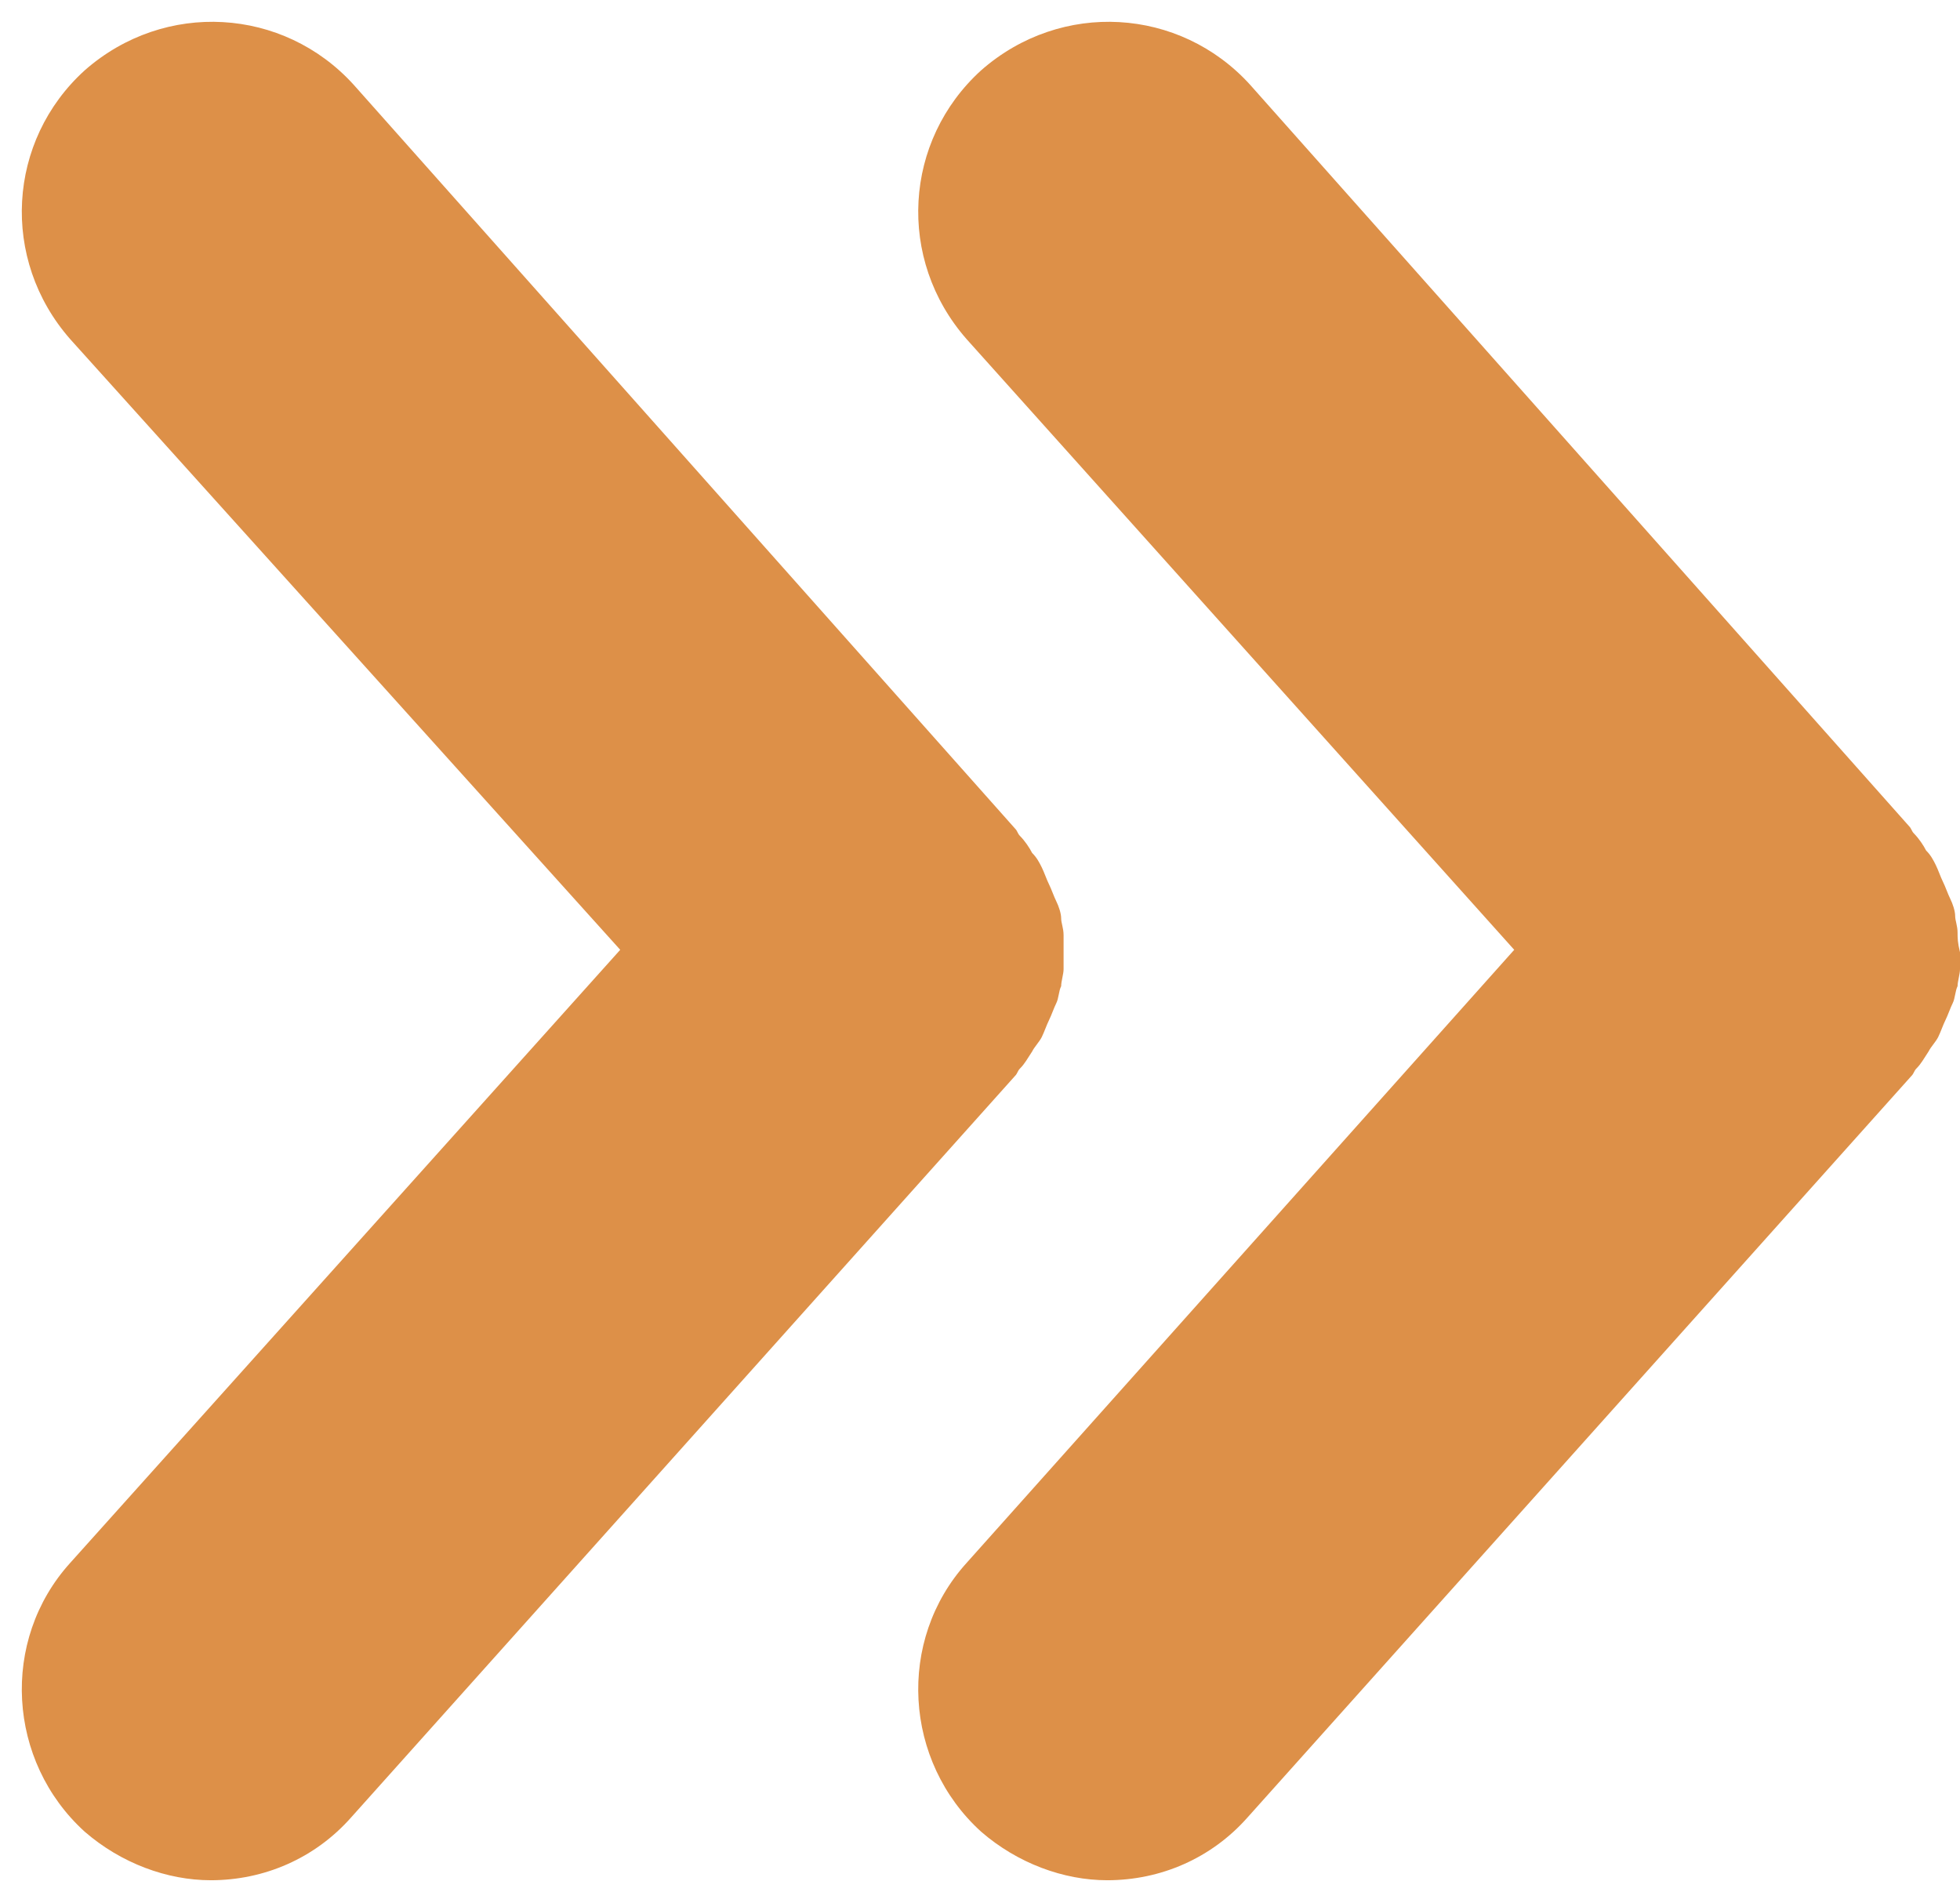
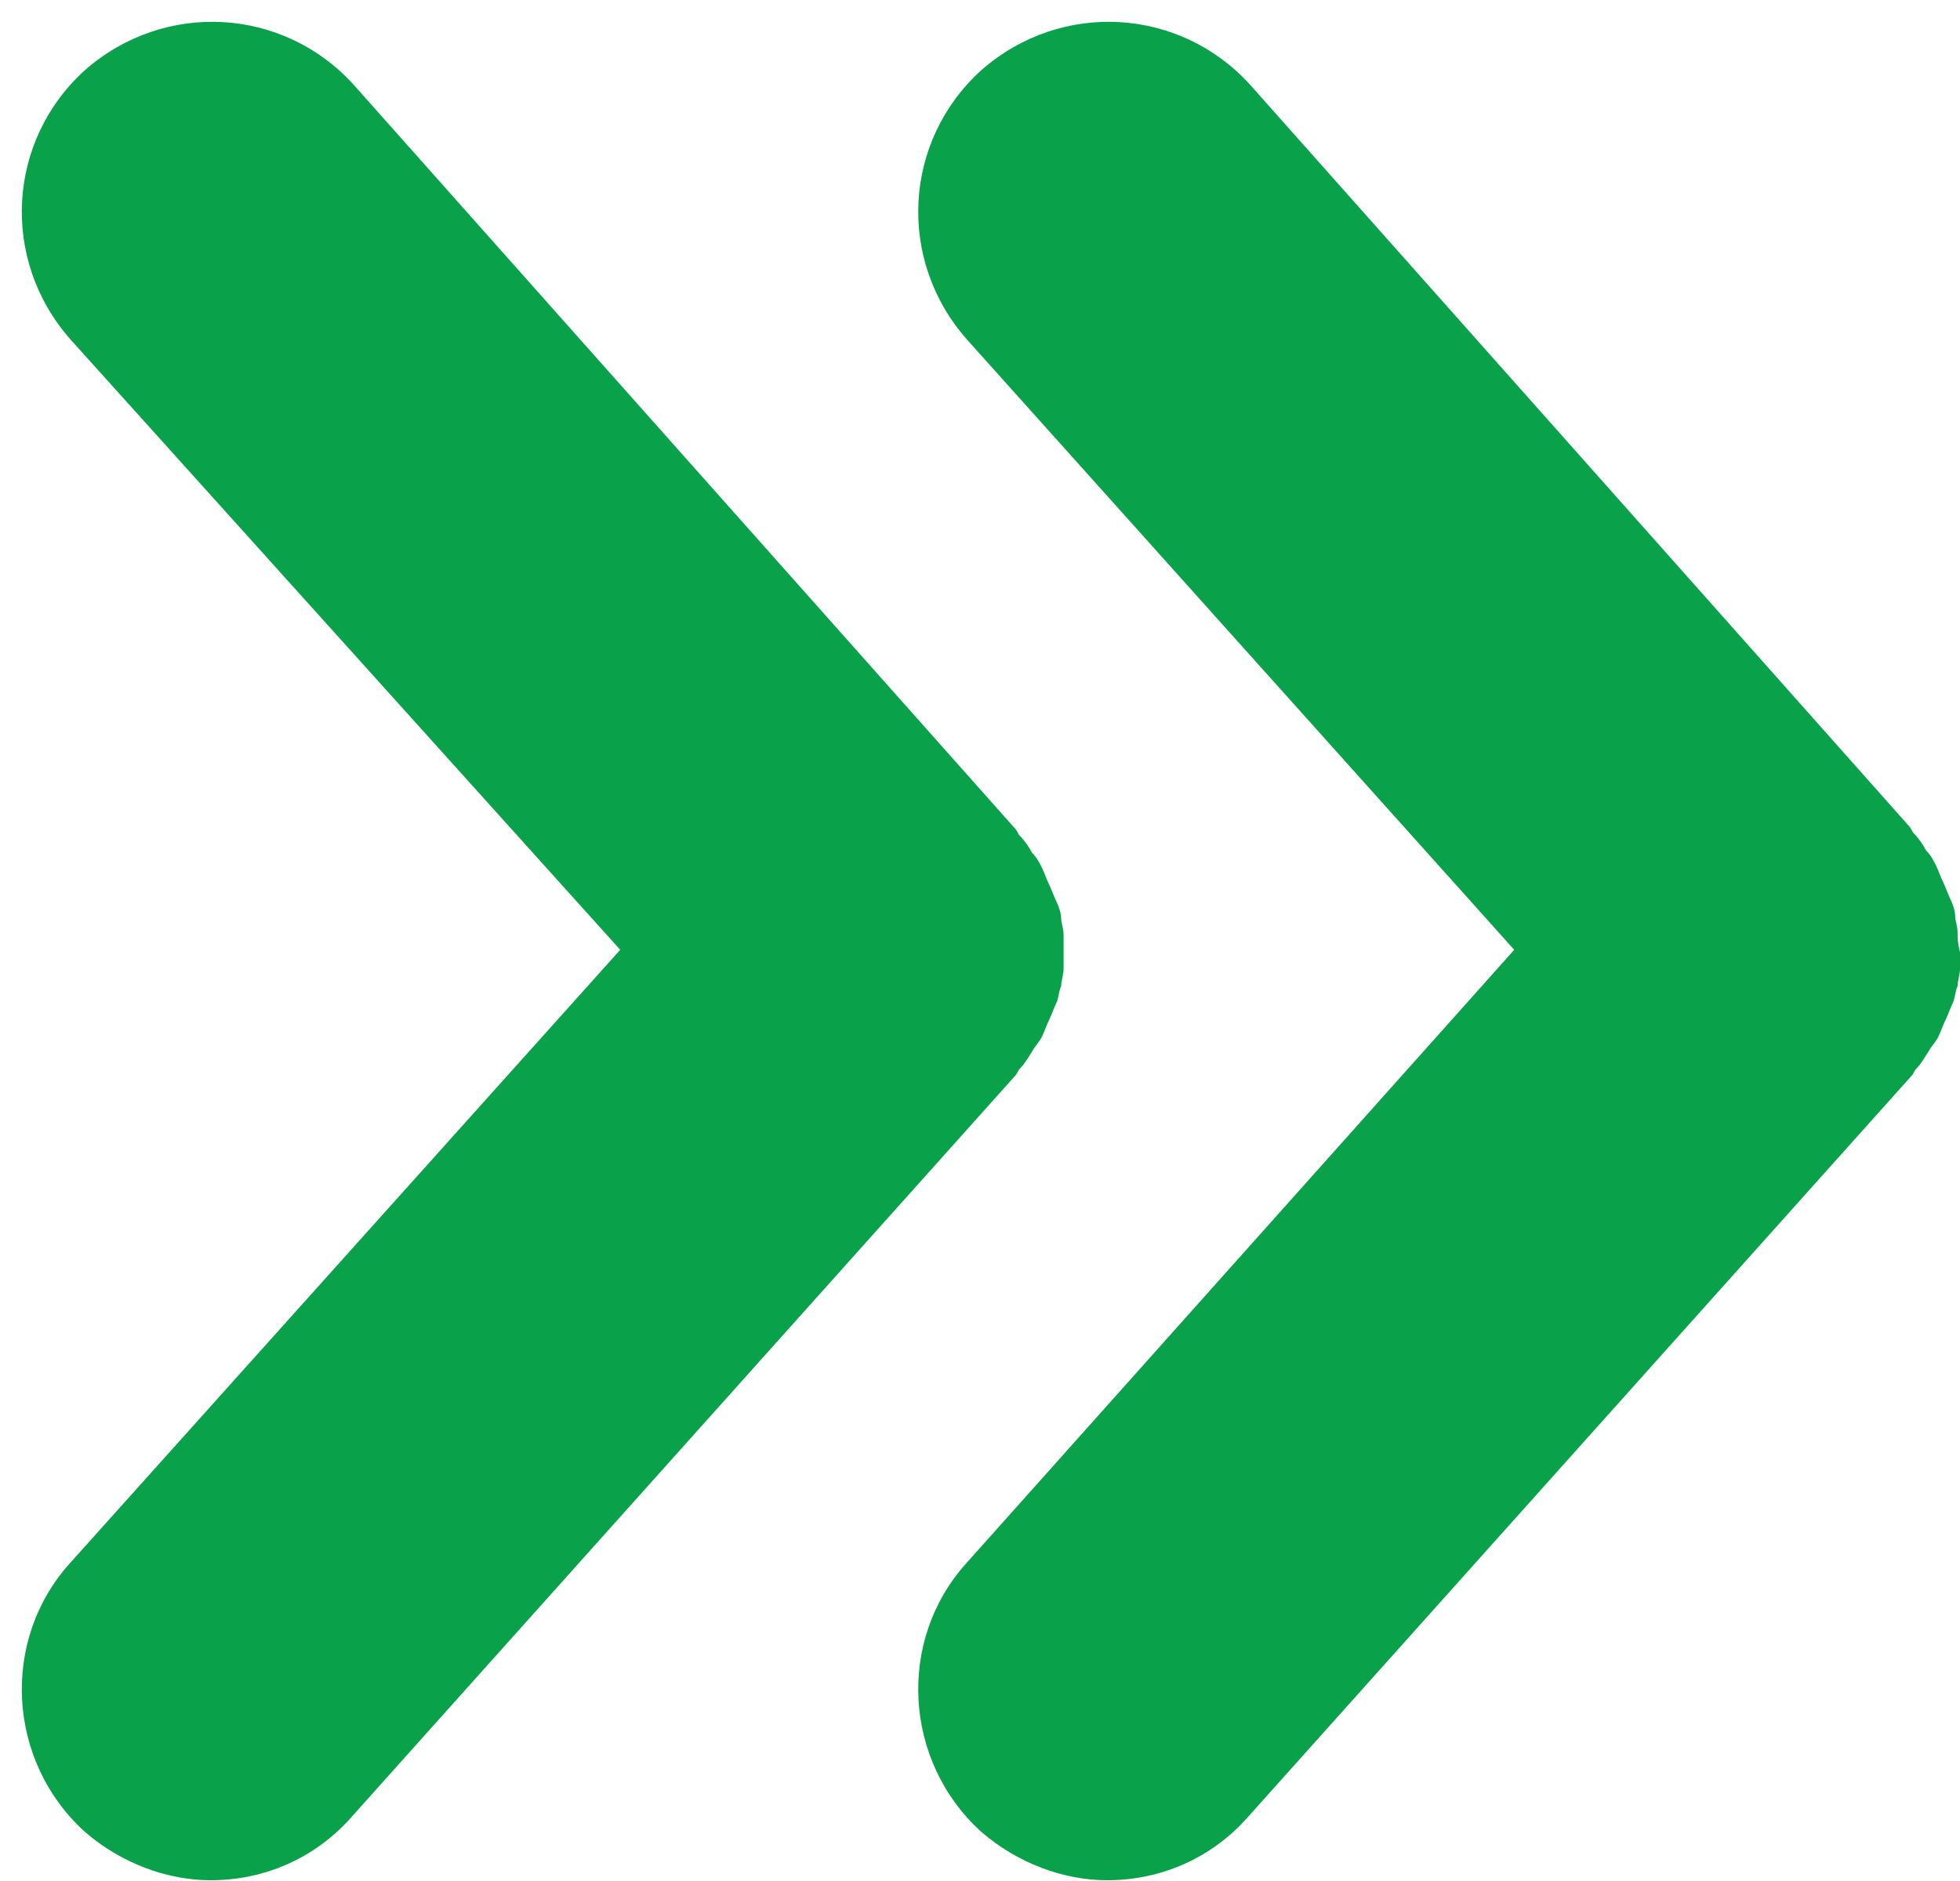
- <svg xmlns="http://www.w3.org/2000/svg" preserveAspectRatio="xMidYMid meet" version="1.0" viewBox="19.1 20.8 80.9 77.6" zoomAndPan="magnify" style="fill: #dd9048;" original_string_length="1412">
-   <g id="__id69_sym0z0ln4n" style="fill: #dd9048">
+ <svg xmlns="http://www.w3.org/2000/svg" preserveAspectRatio="xMidYMid meet" version="1.0" viewBox="19.1 20.8 80.9 77.6" zoomAndPan="magnify" original_string_length="1412">
+   <g id="__id69_sym0z0ln4n" style="fill: #0aa14b">
    <path d="M99.9,59.3c0-0.3-0.1-0.5-0.1-0.7c0-0.2-0.1-0.5-0.2-0.7c-0.1-0.2-0.2-0.5-0.3-0.7c-0.1-0.2-0.2-0.5-0.3-0.7 c-0.1-0.2-0.2-0.4-0.4-0.6c-0.1-0.2-0.3-0.5-0.5-0.7c-0.1-0.1-0.1-0.2-0.2-0.3L70.7,24.3c-2.9-3.2-7.8-3.5-11.1-0.6 c-3.2,2.9-3.5,7.8-0.6,11.1L81.6,60L59,85.3c-2.9,3.2-2.6,8.2,0.6,11.1c1.5,1.3,3.4,2,5.2,2c2.2,0,4.3-0.9,5.8-2.6L98,65.2 c0.1-0.1,0.1-0.2,0.2-0.3c0.2-0.2,0.3-0.4,0.5-0.7c0.1-0.2,0.3-0.4,0.4-0.6c0.1-0.2,0.2-0.5,0.3-0.7c0.1-0.2,0.2-0.5,0.3-0.7 c0.1-0.2,0.1-0.5,0.2-0.7c0-0.2,0.1-0.5,0.1-0.7c0-0.2,0-0.5,0-0.7C99.9,59.7,99.9,59.5,99.9,59.3z" style="fill: inherit;" />
    <path d="M61.2,64.9c0.2-0.2,0.3-0.4,0.5-0.7c0.1-0.2,0.3-0.4,0.4-0.6c0.1-0.2,0.2-0.5,0.3-0.7c0.1-0.2,0.2-0.5,0.3-0.7 c0.1-0.2,0.1-0.5,0.2-0.7c0-0.2,0.1-0.5,0.1-0.7c0-0.2,0-0.5,0-0.7c0-0.2,0-0.5,0-0.7c0-0.3-0.1-0.5-0.1-0.7c0-0.2-0.1-0.5-0.2-0.7 c-0.1-0.2-0.2-0.5-0.3-0.7c-0.1-0.2-0.2-0.5-0.3-0.7c-0.1-0.2-0.2-0.4-0.4-0.6c-0.1-0.2-0.3-0.5-0.5-0.7c-0.1-0.1-0.1-0.2-0.2-0.3 L33.7,24.3c-2.9-3.2-7.8-3.5-11.1-0.6c-3.2,2.9-3.5,7.8-0.6,11.1L44.7,60L22,85.3c-2.9,3.2-2.6,8.2,0.6,11.1c1.5,1.3,3.4,2,5.2,2 c2.2,0,4.3-0.9,5.8-2.6L61,65.2C61.1,65.1,61.1,65,61.2,64.9z" style="fill: inherit;" />
  </g>
</svg>
